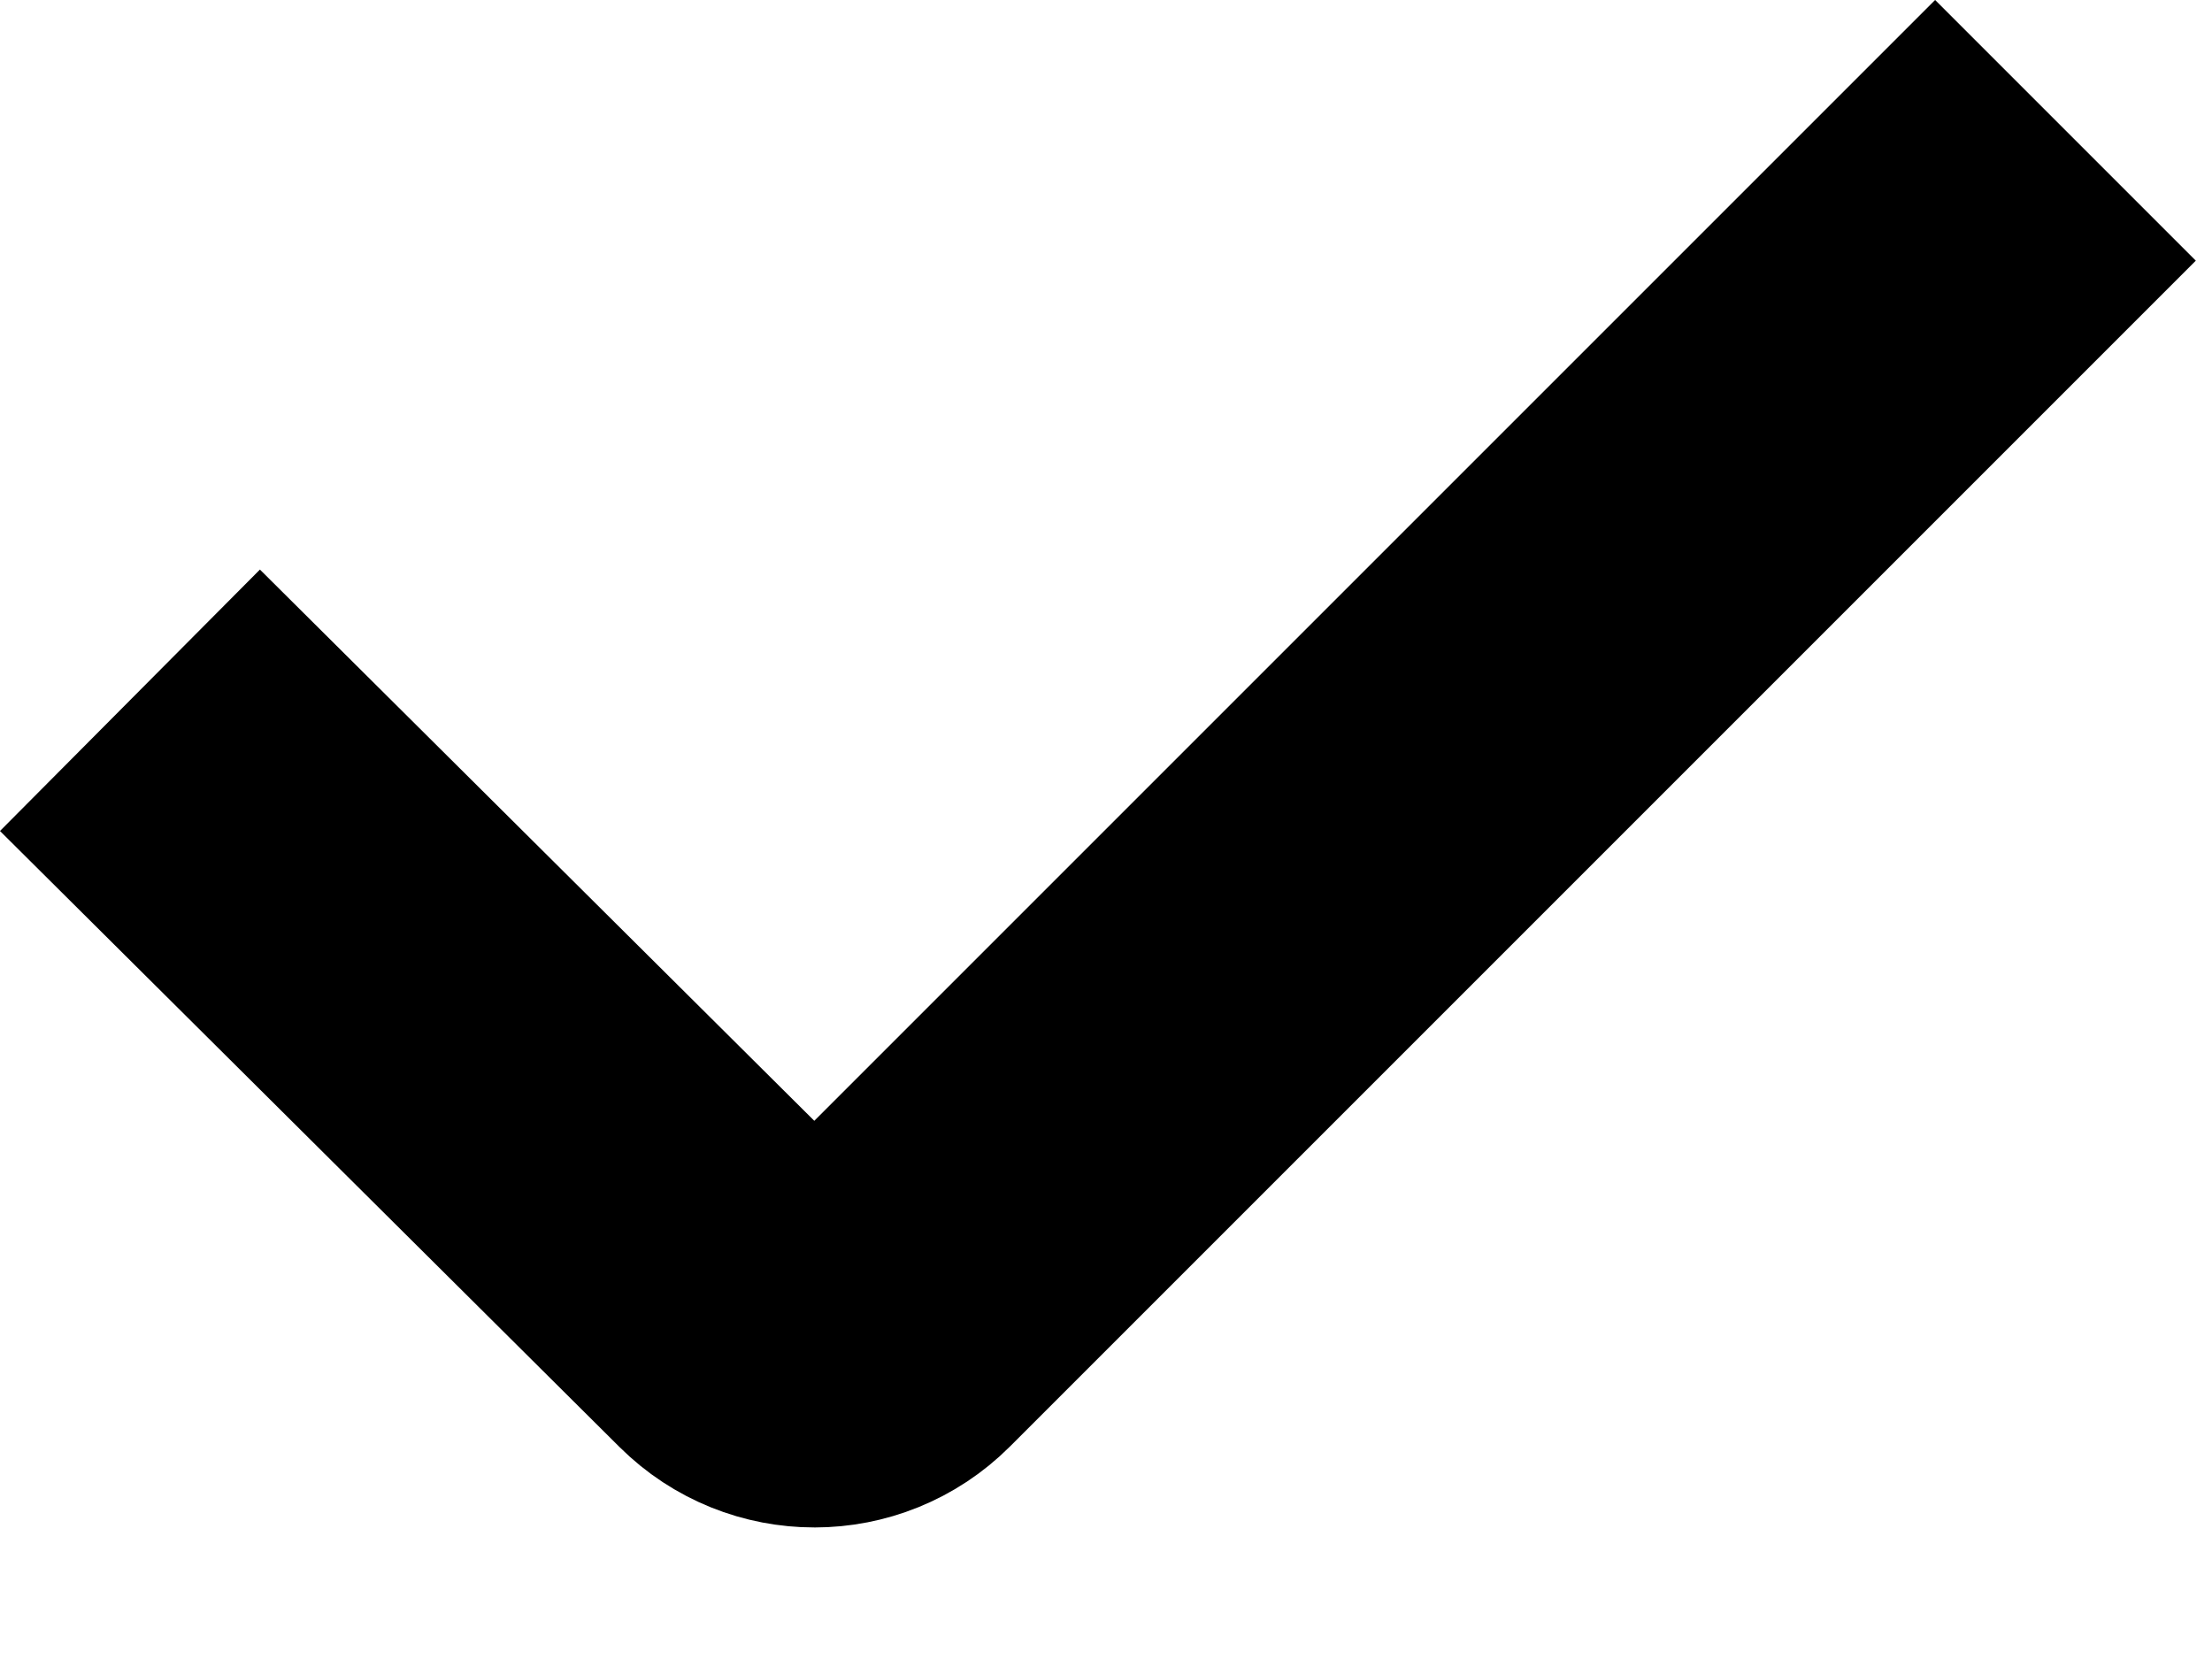
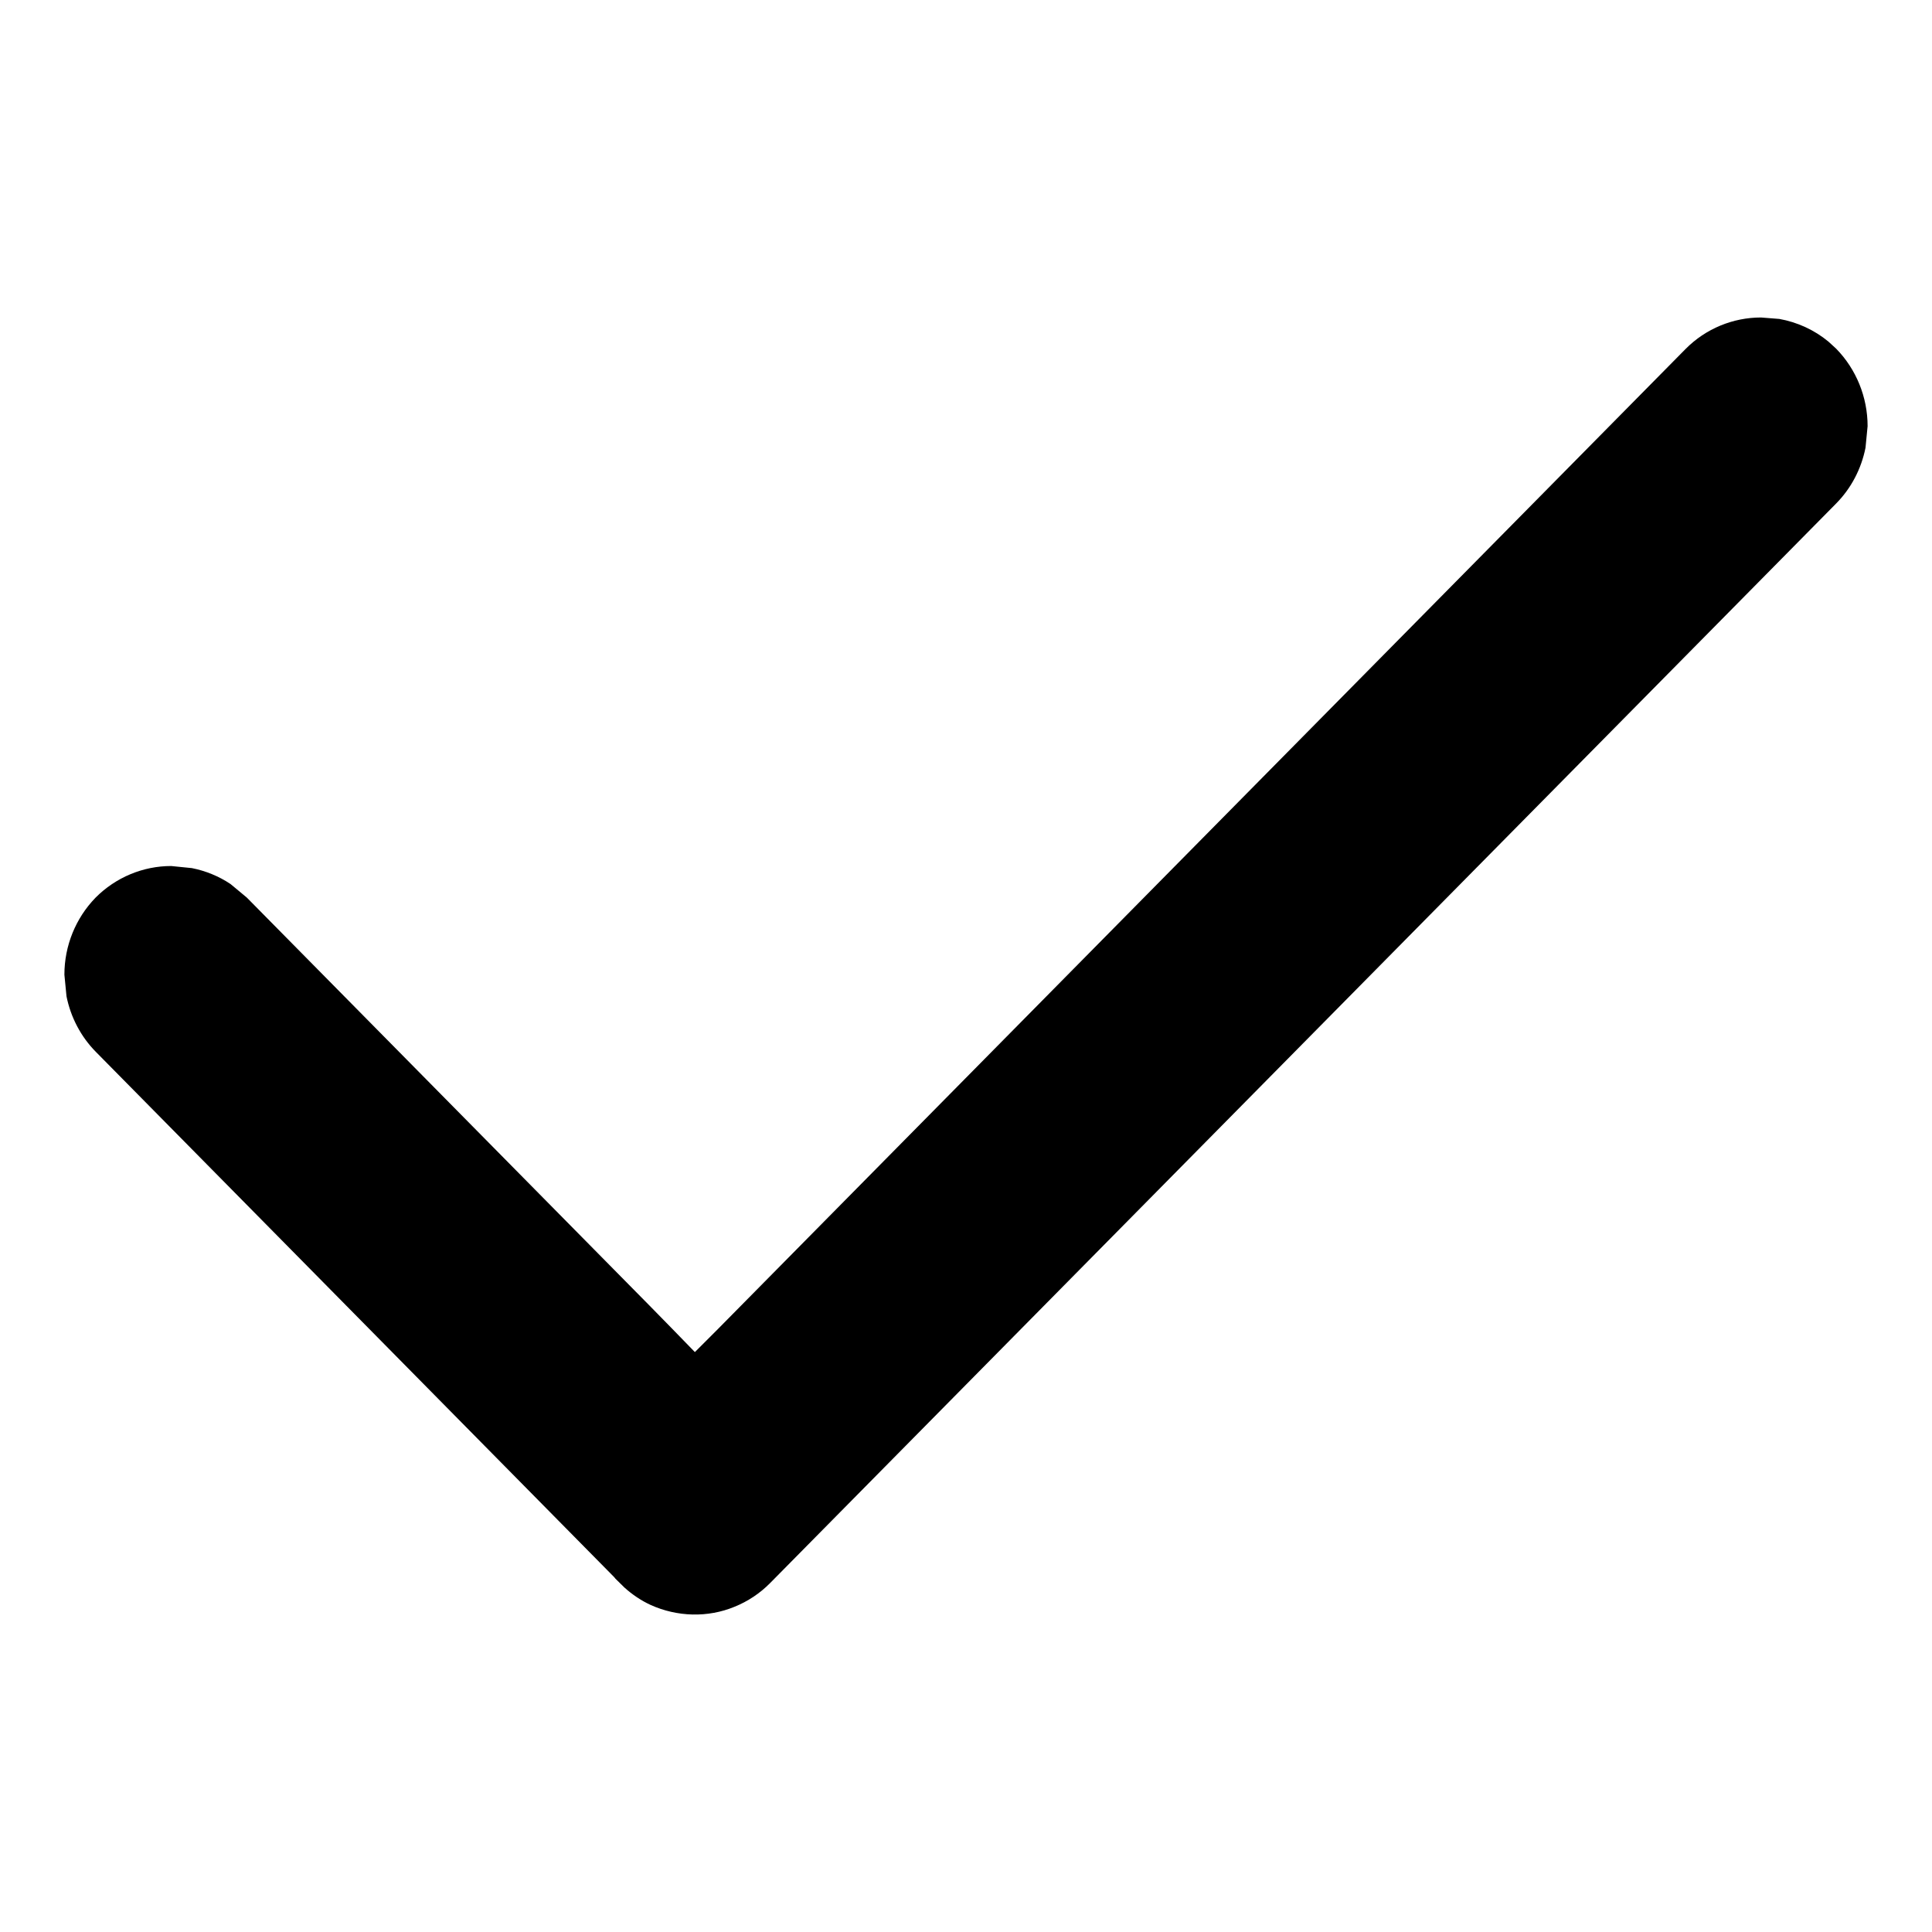
- <svg xmlns="http://www.w3.org/2000/svg" width="12" height="9" viewBox="0 0 12 9" fill="none">
-   <path d="M0.705 3.799L4.066 7.141C4.261 7.335 4.577 7.335 4.772 7.14L11.205 0.707" stroke="currentColor" stroke-width="2" />
+ <svg xmlns="http://www.w3.org/2000/svg" width="12" height="12" viewBox="0 0 12 12" fill="none">
+   <path d="M11.052 1.981C11.163 2.001 11.269 2.049 11.357 2.122L11.405 2.166C11.529 2.293 11.6 2.466 11.6 2.647L11.587 2.781C11.561 2.912 11.498 3.033 11.404 3.128L4.784 9.832C4.72 9.897 4.644 9.947 4.562 9.98C4.48 10.014 4.391 10.03 4.302 10.028C4.213 10.026 4.124 10.006 4.042 9.969C3.983 9.942 3.928 9.905 3.879 9.861L3.822 9.805L3.82 9.802L3.811 9.792L0.596 6.534C0.502 6.439 0.439 6.318 0.413 6.188L0.4 6.054C0.4 5.874 0.47 5.703 0.593 5.576C0.719 5.449 0.889 5.379 1.063 5.379L1.192 5.392C1.277 5.409 1.359 5.442 1.432 5.491L1.533 5.575L4.033 8.108L4.175 8.253L4.316 8.398L4.46 8.254L10.47 2.167C10.595 2.041 10.764 1.972 10.938 1.972L11.052 1.981Z" fill="currentColor" />
</svg>
